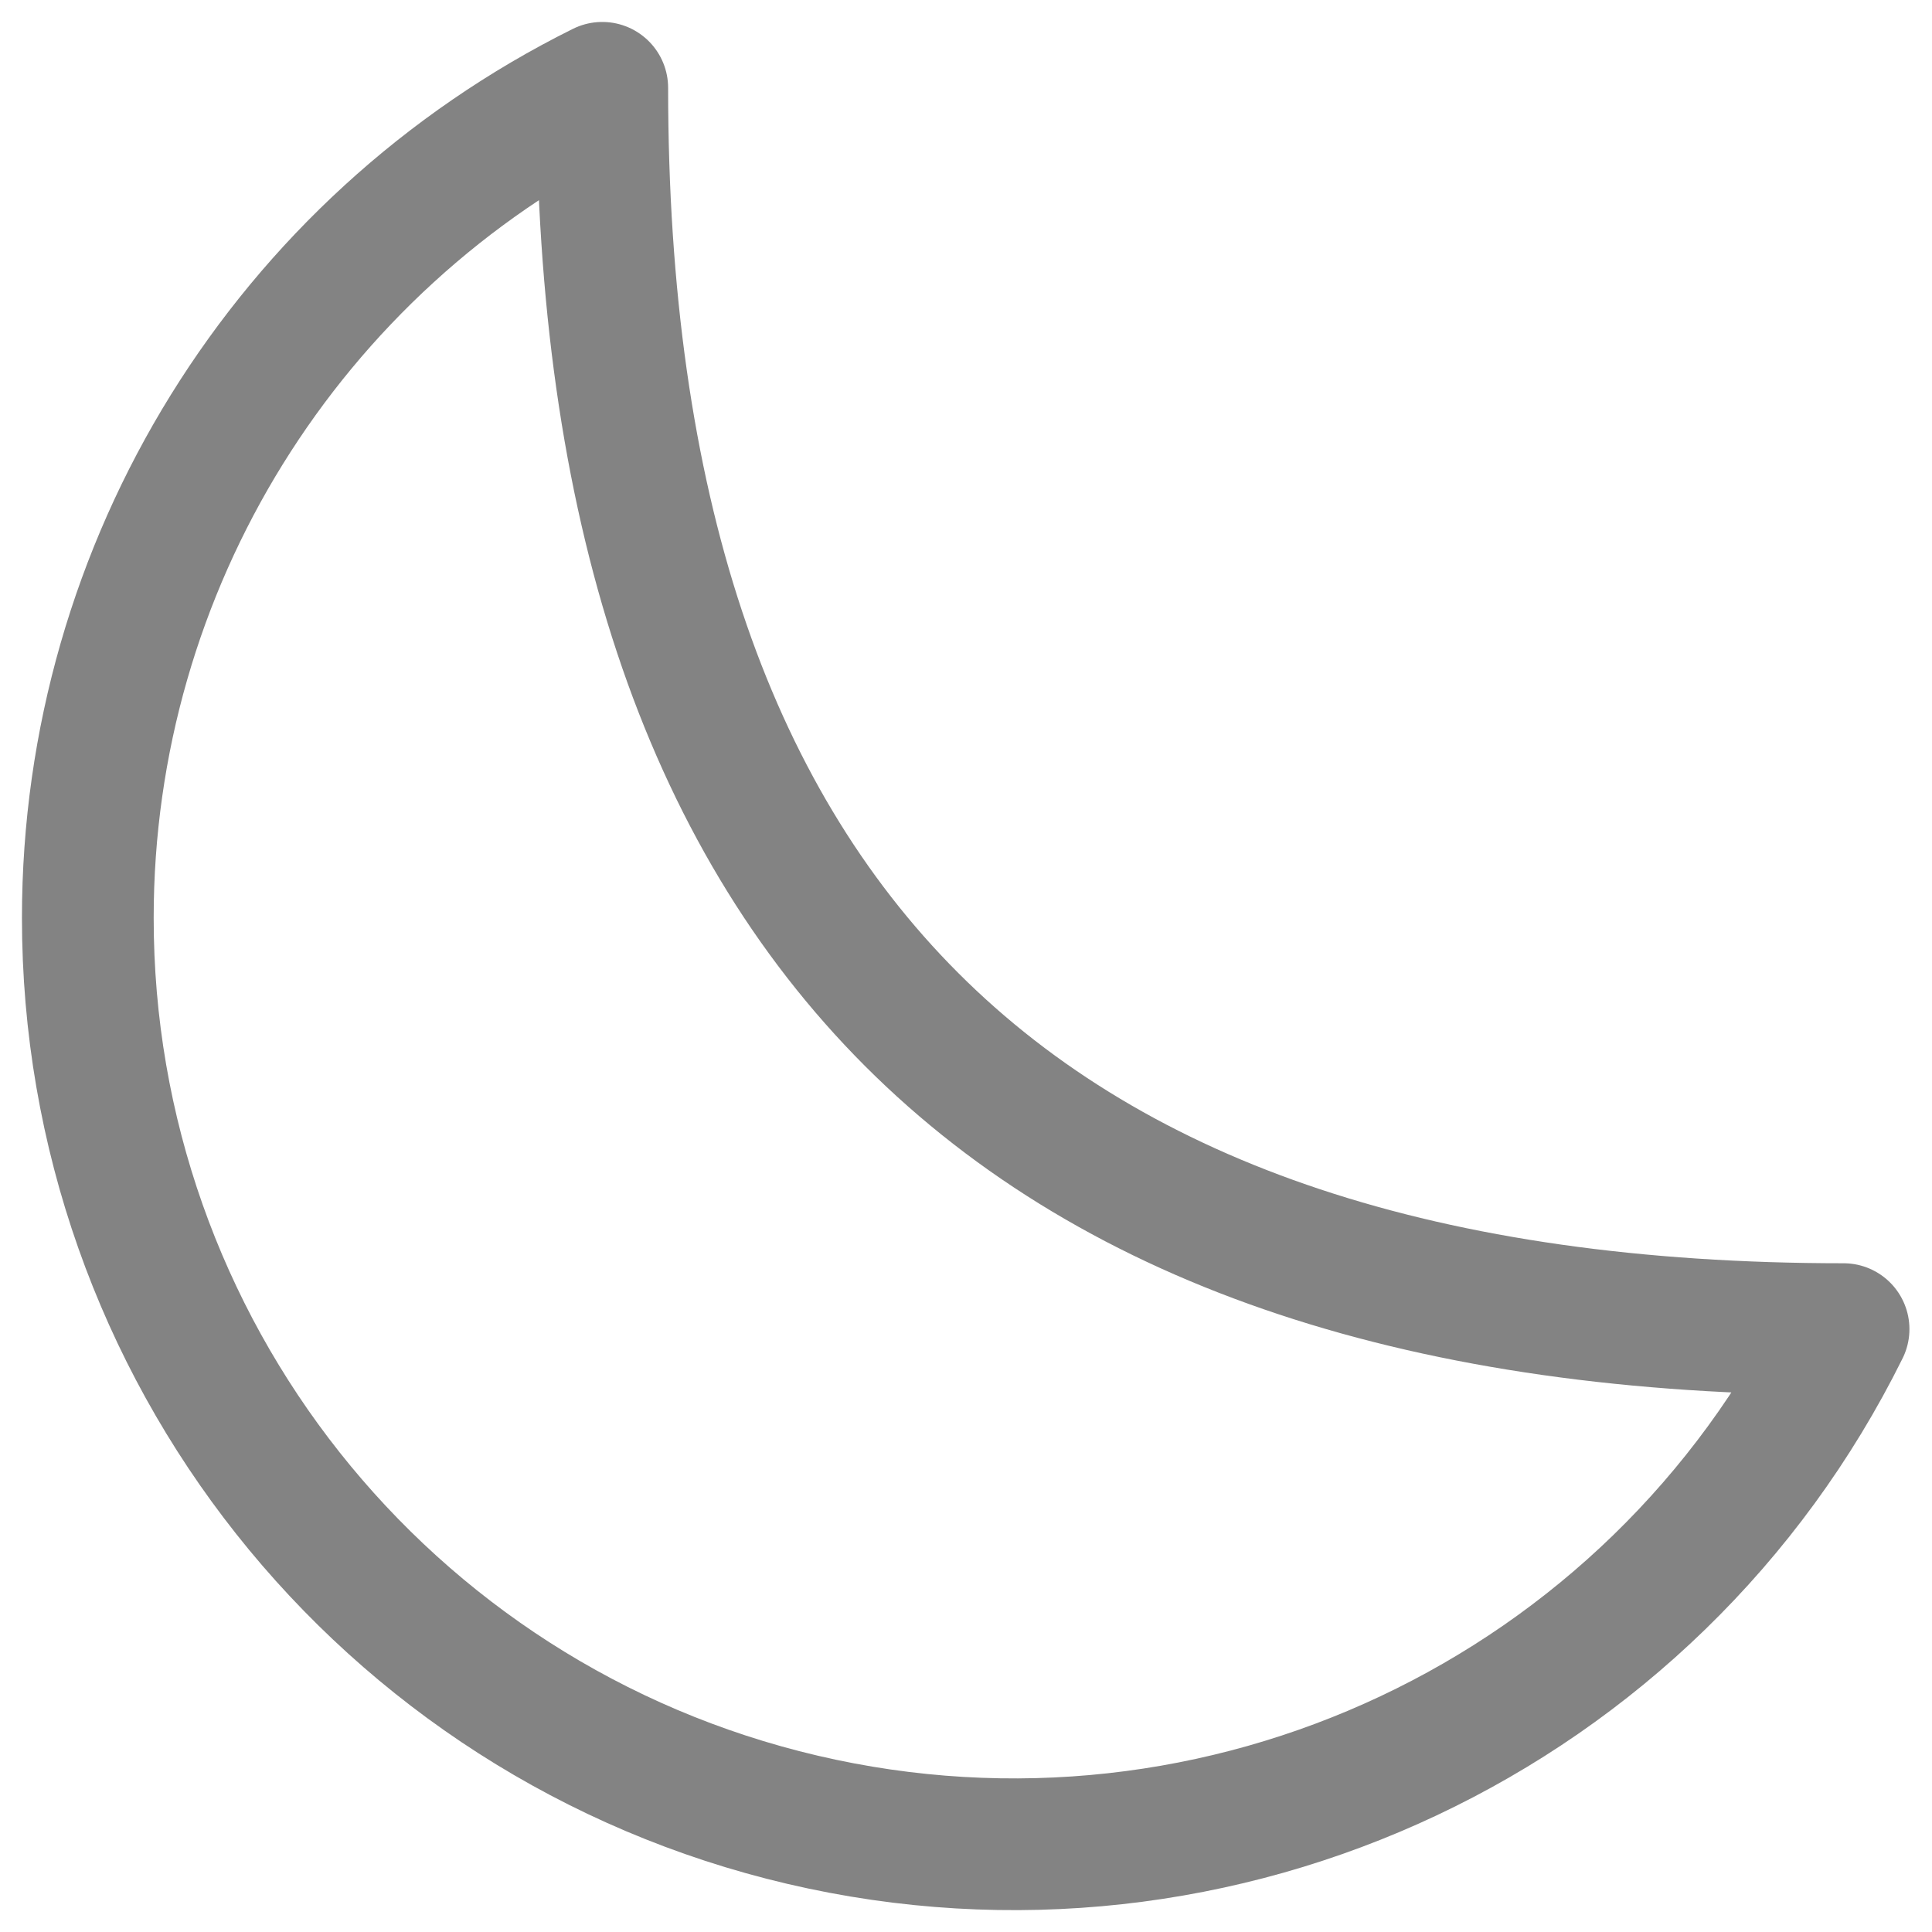
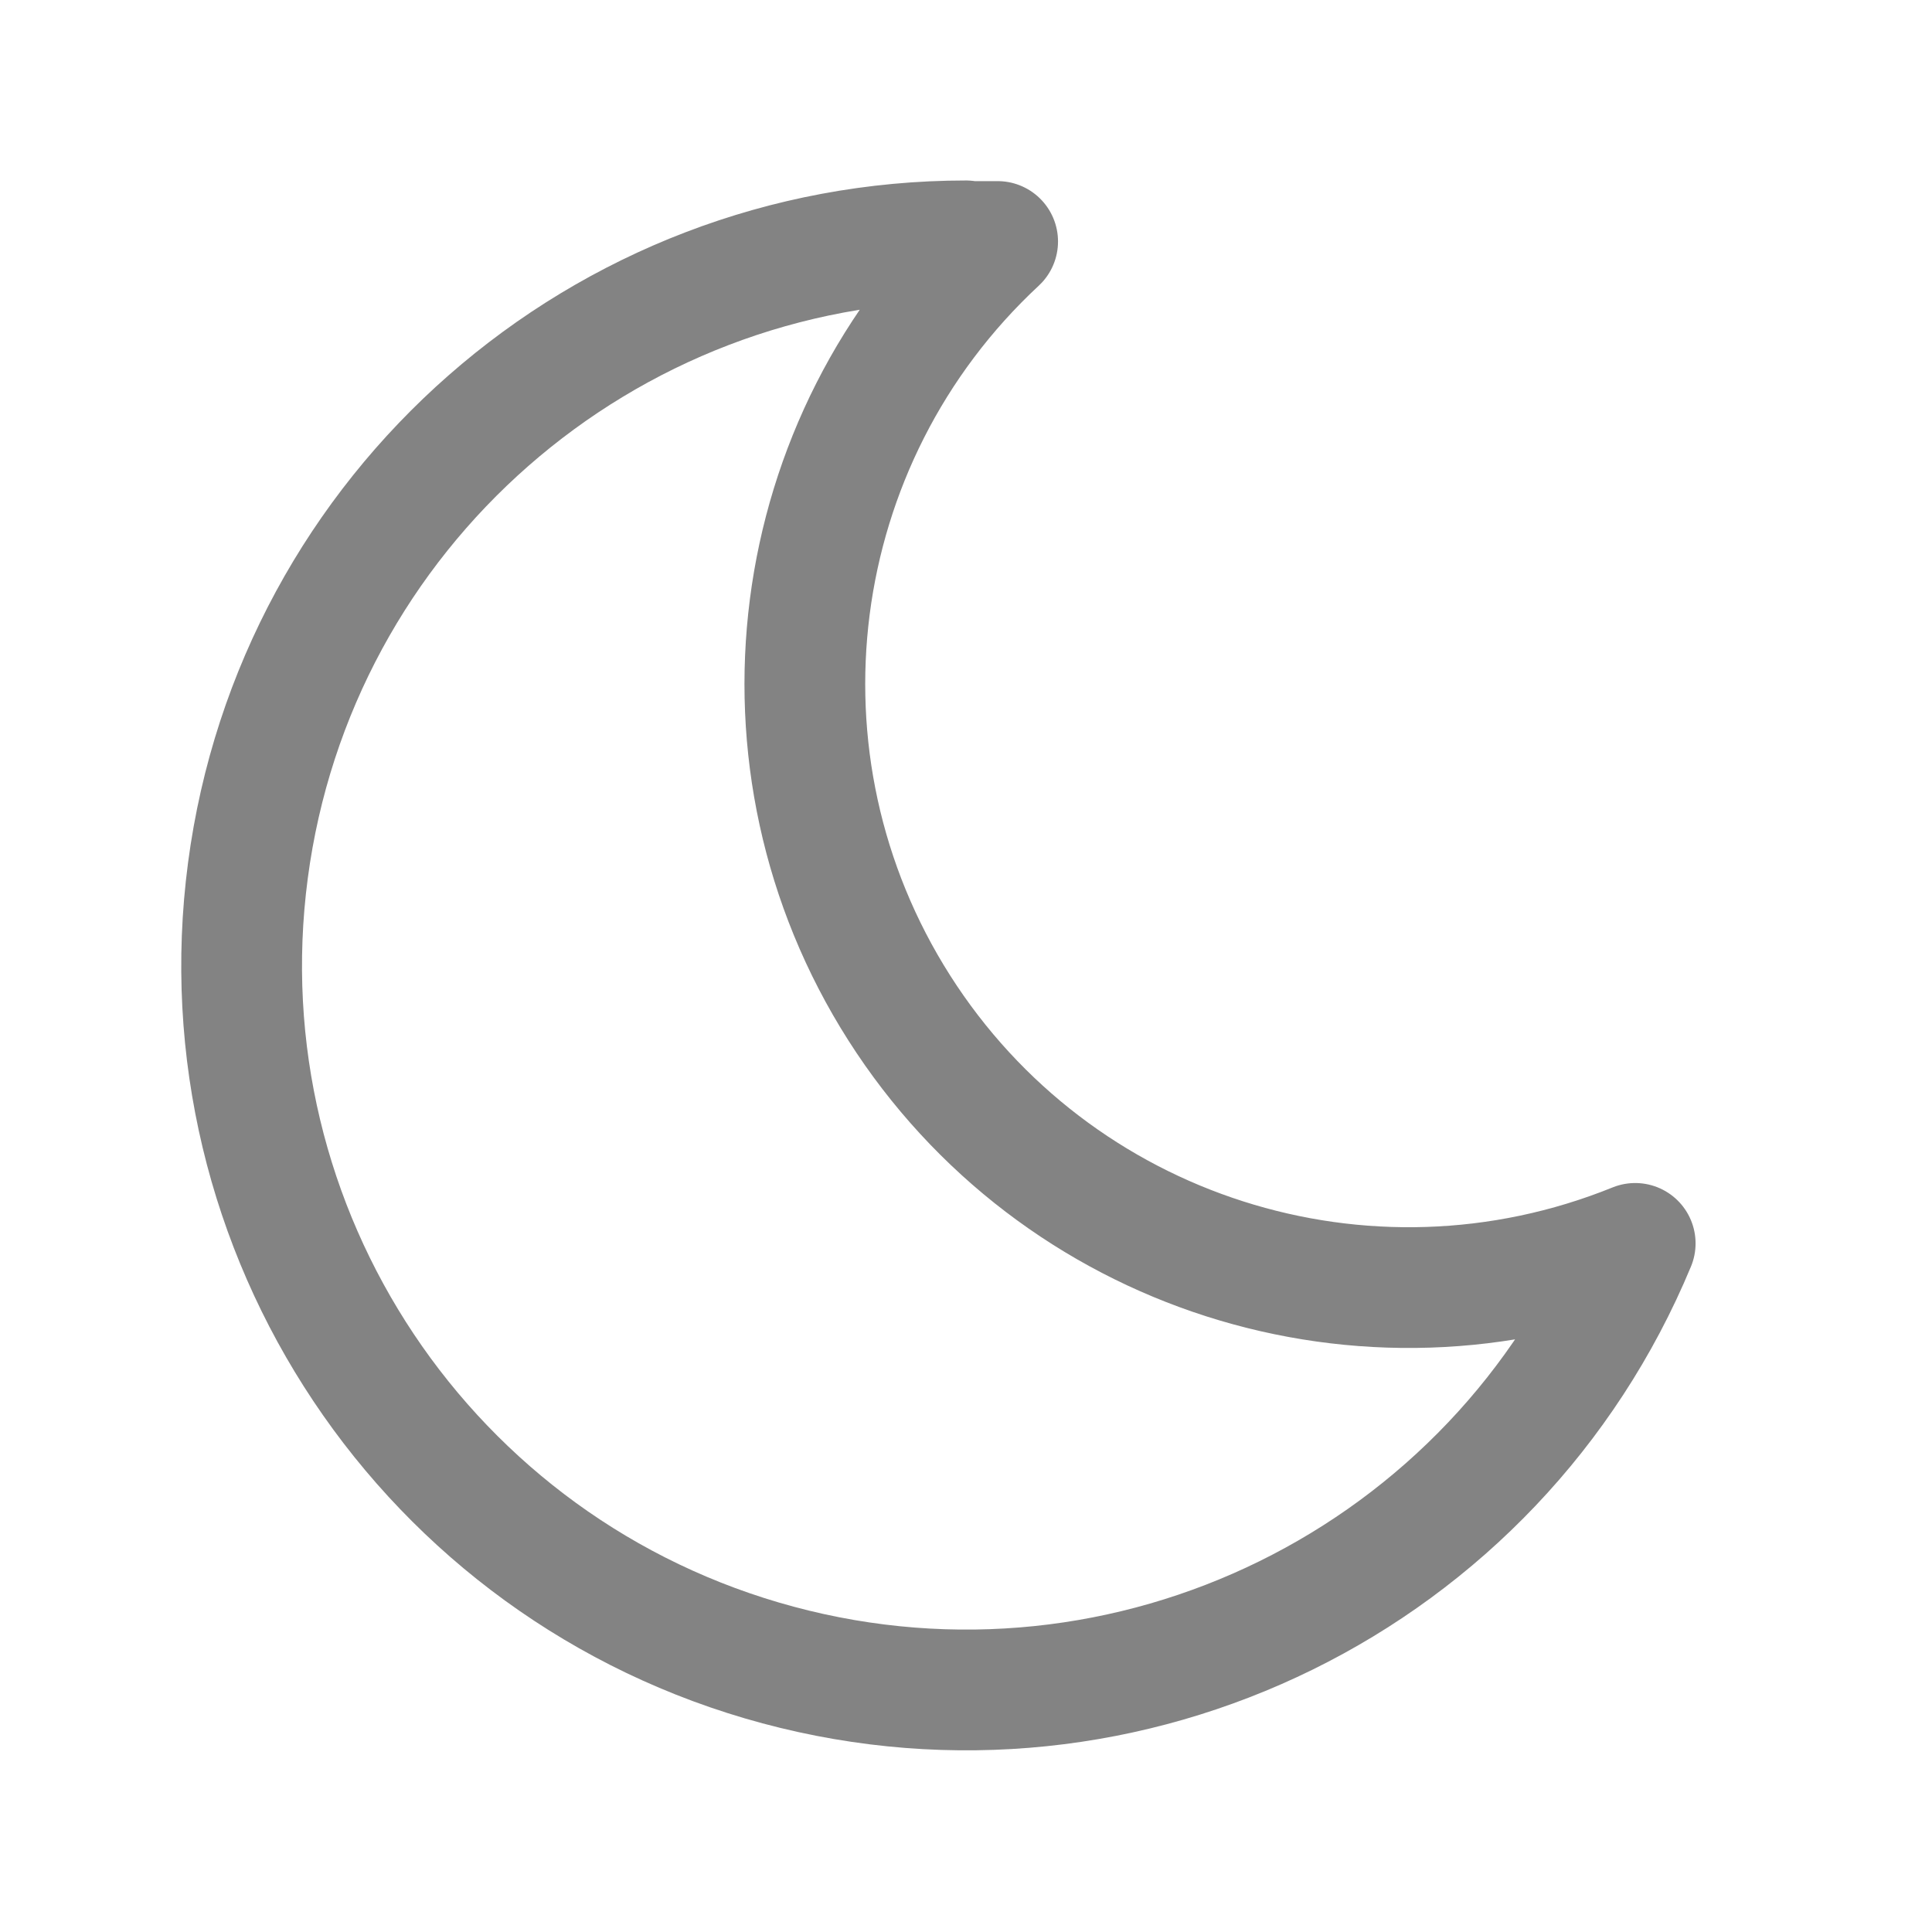
- <svg xmlns="http://www.w3.org/2000/svg" width="20" height="20" viewBox="0 0 22 22">
-   <path fill="none" stroke="#838383" stroke-linecap="round" stroke-linejoin="round" stroke-width="1.5" d="M1 10.449a10.544 10.544 0 0 0 19.993 4.686C11.544 15.135 6.858 10.448 6.858 1A10.55 10.55 0 0 0 1 10.449" />
+ <svg xmlns="http://www.w3.org/2000/svg" width="24" height="24" viewBox="0 0 24 24" fill="none" stroke="#838383" stroke-width="1.5" stroke-linecap="round" stroke-linejoin="round" class="icon icon-tabler icons-tabler-outline icon-tabler-moon">
+   <path stroke="none" d="M0 0h24v24H0z" fill="none" />
+   <path d="M12 3c.132 0 .263 0 .393 0a7.5 7.5 0 0 0 7.92 12.446a9 9 0 1 1 -8.313 -12.454z" />
</svg>
